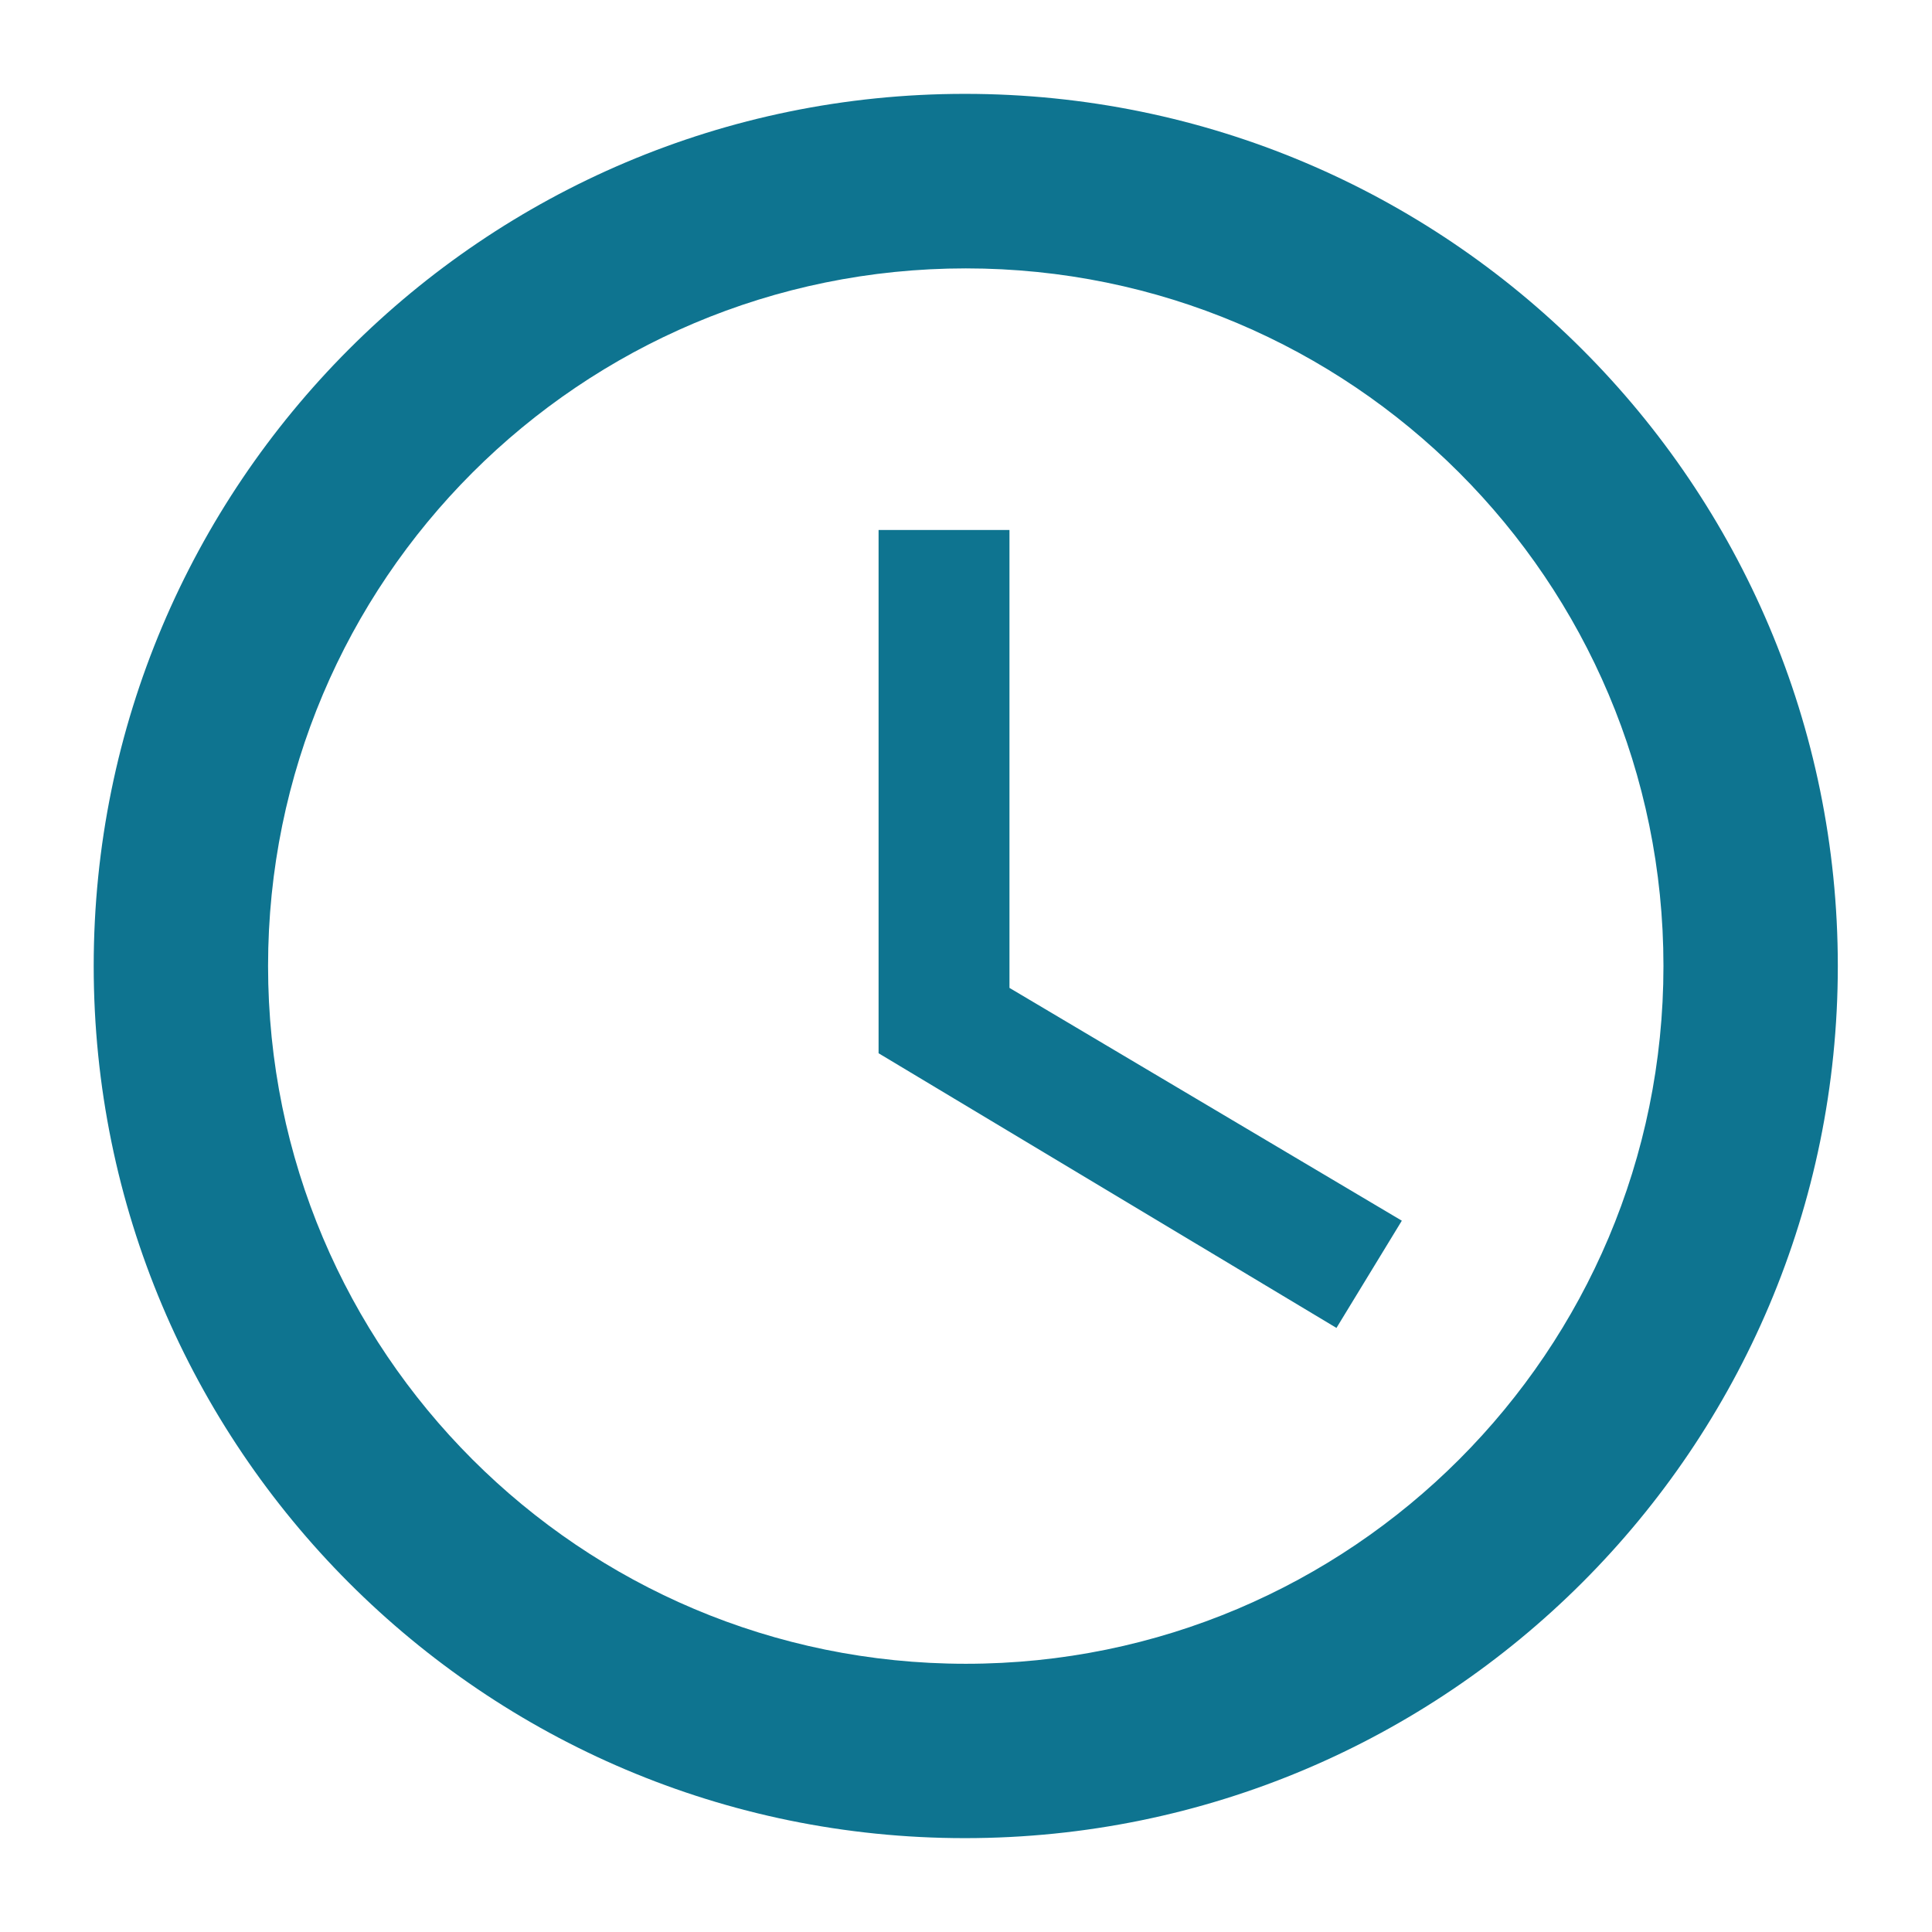
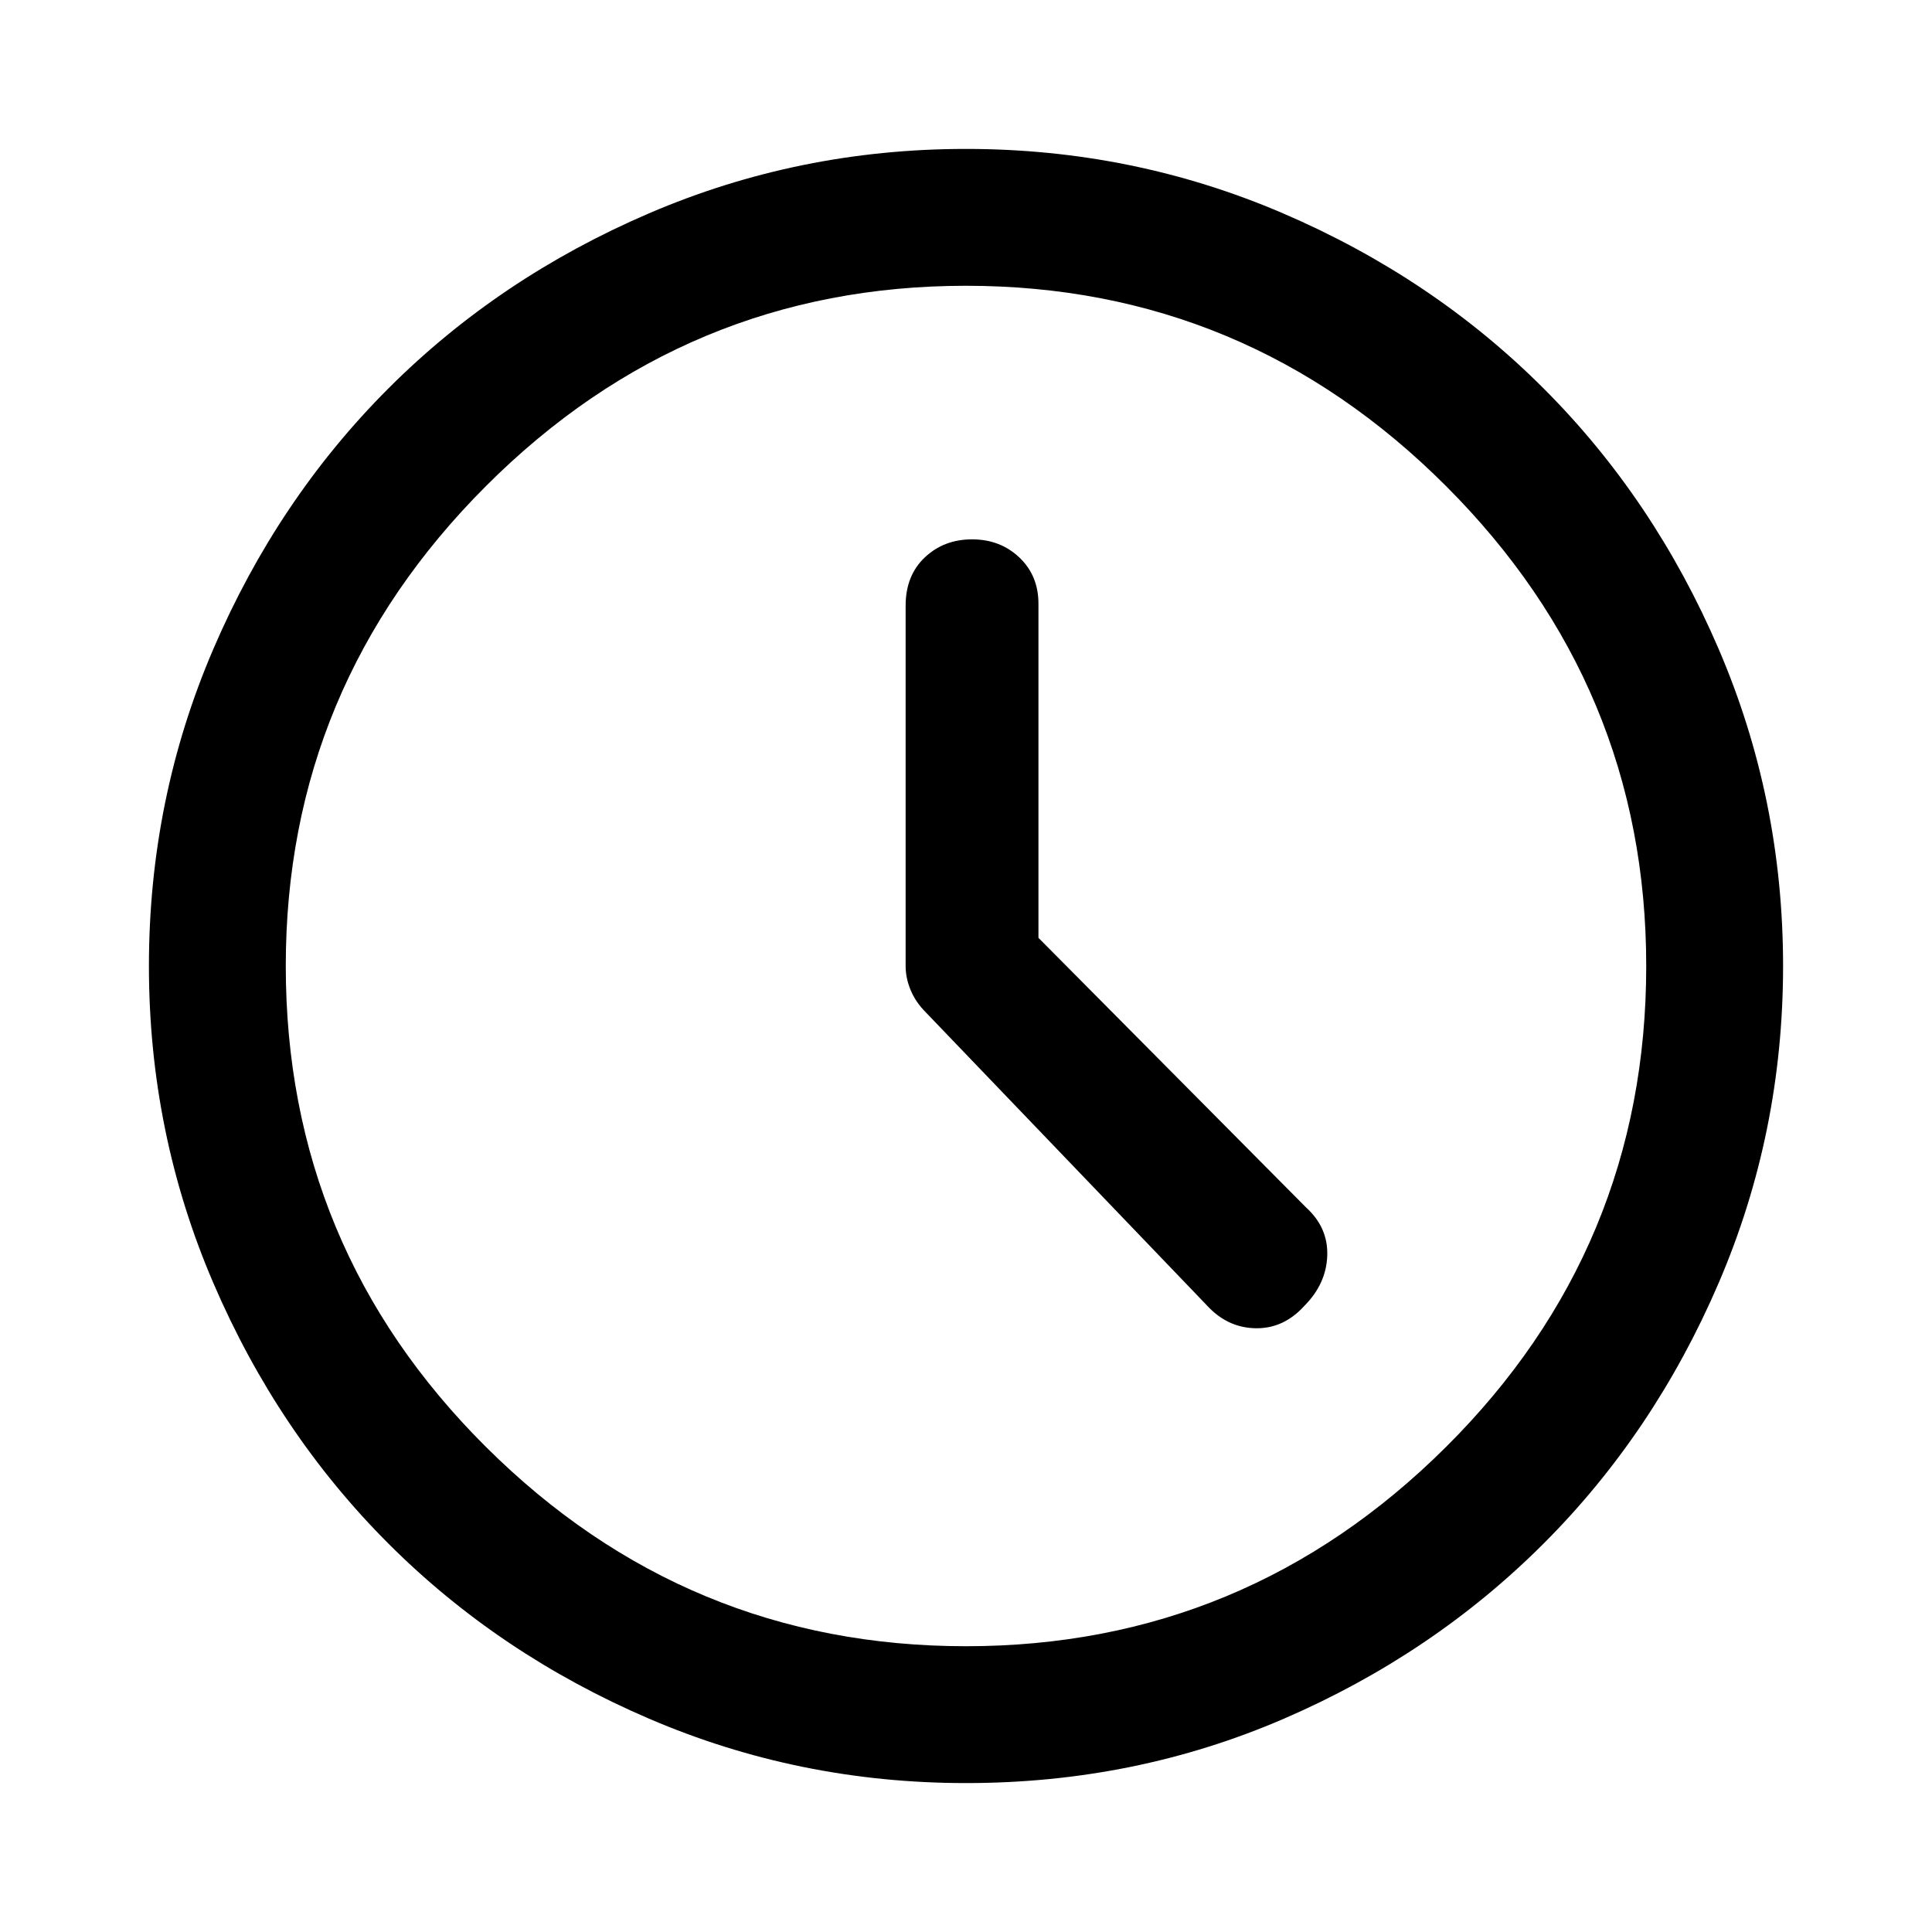
- <svg xmlns="http://www.w3.org/2000/svg" width="15" height="15" viewBox="0 0 11 12" fill="none">
-   <path fill-rule="evenodd" clip-rule="evenodd" d="M5.493 0.583C2.503 0.583 0.082 3.01 0.082 6C0.082 8.99 2.503 11.417 5.493 11.417C8.489 11.417 10.915 8.99 10.915 6C10.915 3.01 8.489 0.583 5.493 0.583ZM5.499 10.334C3.105 10.334 1.165 8.394 1.165 6C1.165 3.606 3.105 1.667 5.499 1.667C7.893 1.667 9.832 3.606 9.832 6C9.832 8.394 7.893 10.334 5.499 10.334ZM5.77 3.292H4.957V6.542L7.801 8.248L8.207 7.582L5.77 6.136V3.292Z" fill="#0E7490" />
+ <svg viewBox="0 0 48 48">
+   <path d="M30.05 32.5q.5.5 1.175.5t1.175-.55q.55-.55.575-1.25.025-.7-.525-1.2l-6.65-6.7V15q0-.7-.475-1.15-.475-.45-1.175-.45-.7 0-1.175.45-.475.45-.475 1.2V24q0 .3.125.6t.375.55ZM24 44.3q-4.15 0-7.875-1.6-3.725-1.6-6.475-4.35Q6.9 35.6 5.3 31.875 3.7 28.15 3.7 24t1.6-7.875Q6.9 12.4 9.65 9.65 12.4 6.9 16.125 5.3 19.85 3.7 24 3.7t7.875 1.6Q35.6 6.9 38.35 9.65q2.75 2.75 4.35 6.475Q44.3 19.85 44.3 24t-1.6 7.875q-1.6 3.725-4.35 6.475-2.75 2.75-6.45 4.35-3.7 1.6-7.9 1.6ZM24 24Zm0 16.9q6.95 0 11.925-4.95Q40.9 31 40.9 24q0-6.95-4.975-11.925Q30.95 7.1 24 7.1q-6.95 0-11.925 4.975Q7.1 17.05 7.1 24q0 7 4.975 11.95Q17.05 40.9 24 40.9Z" />
</svg>
